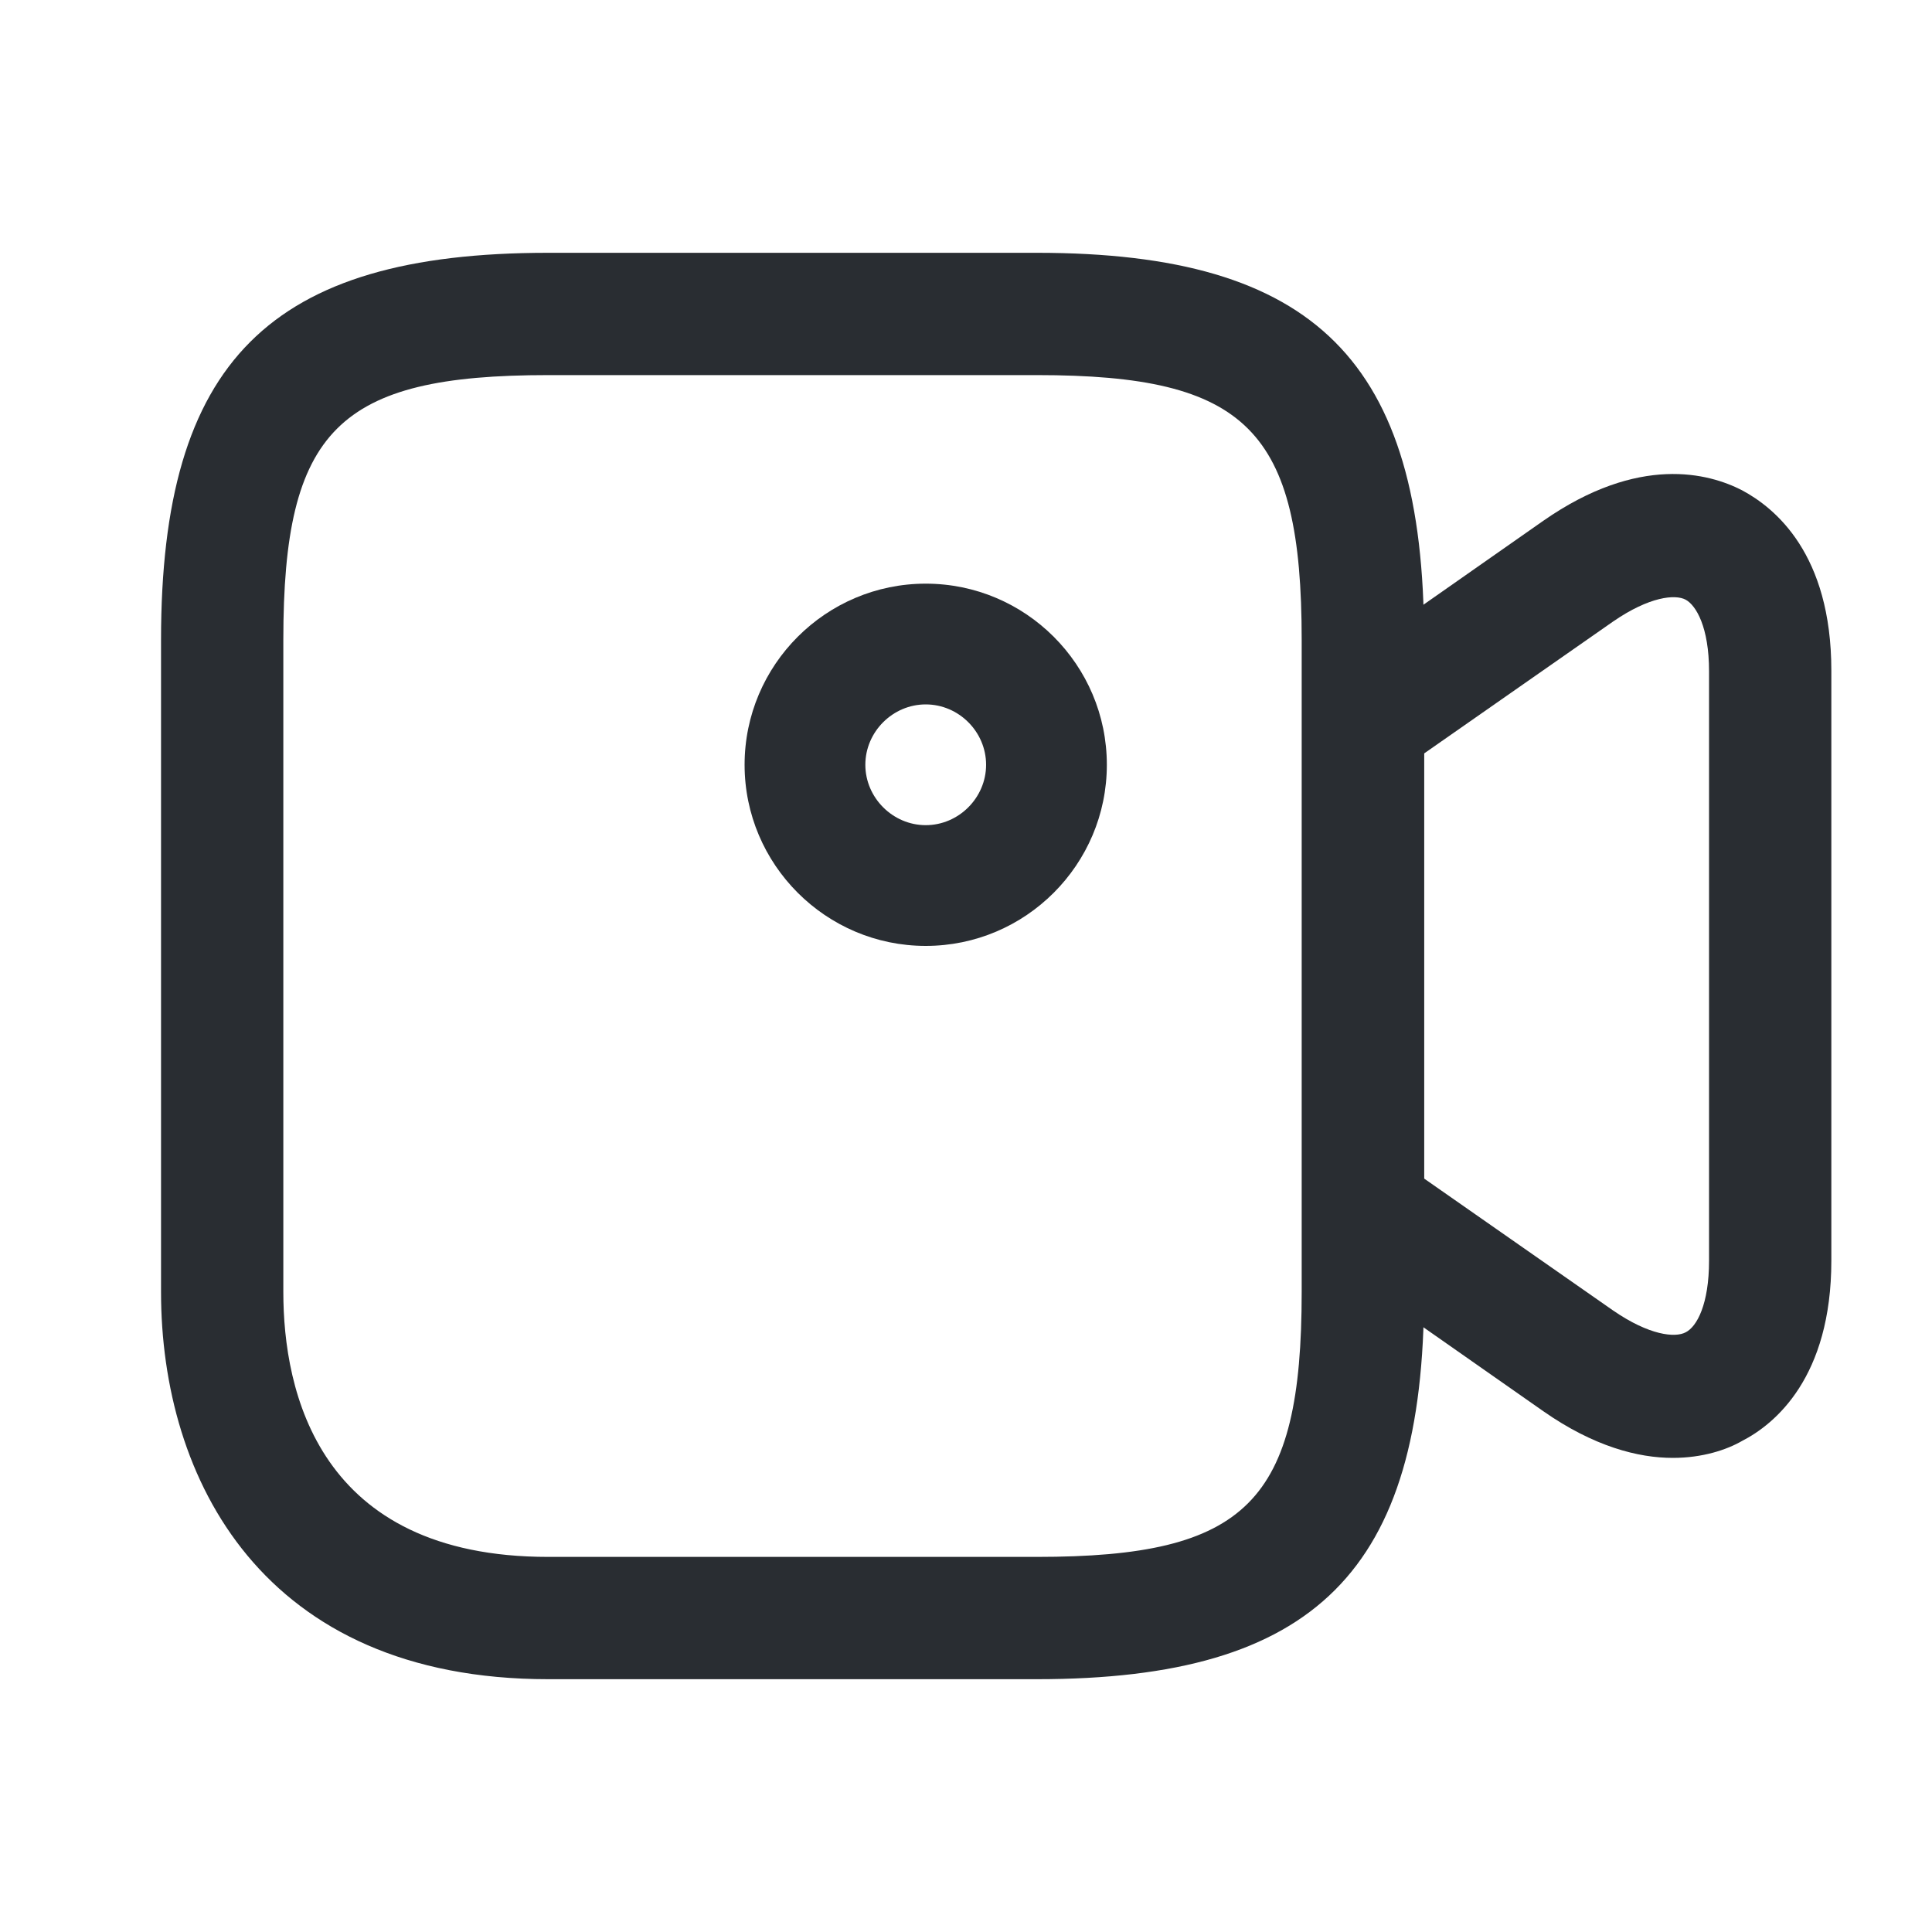
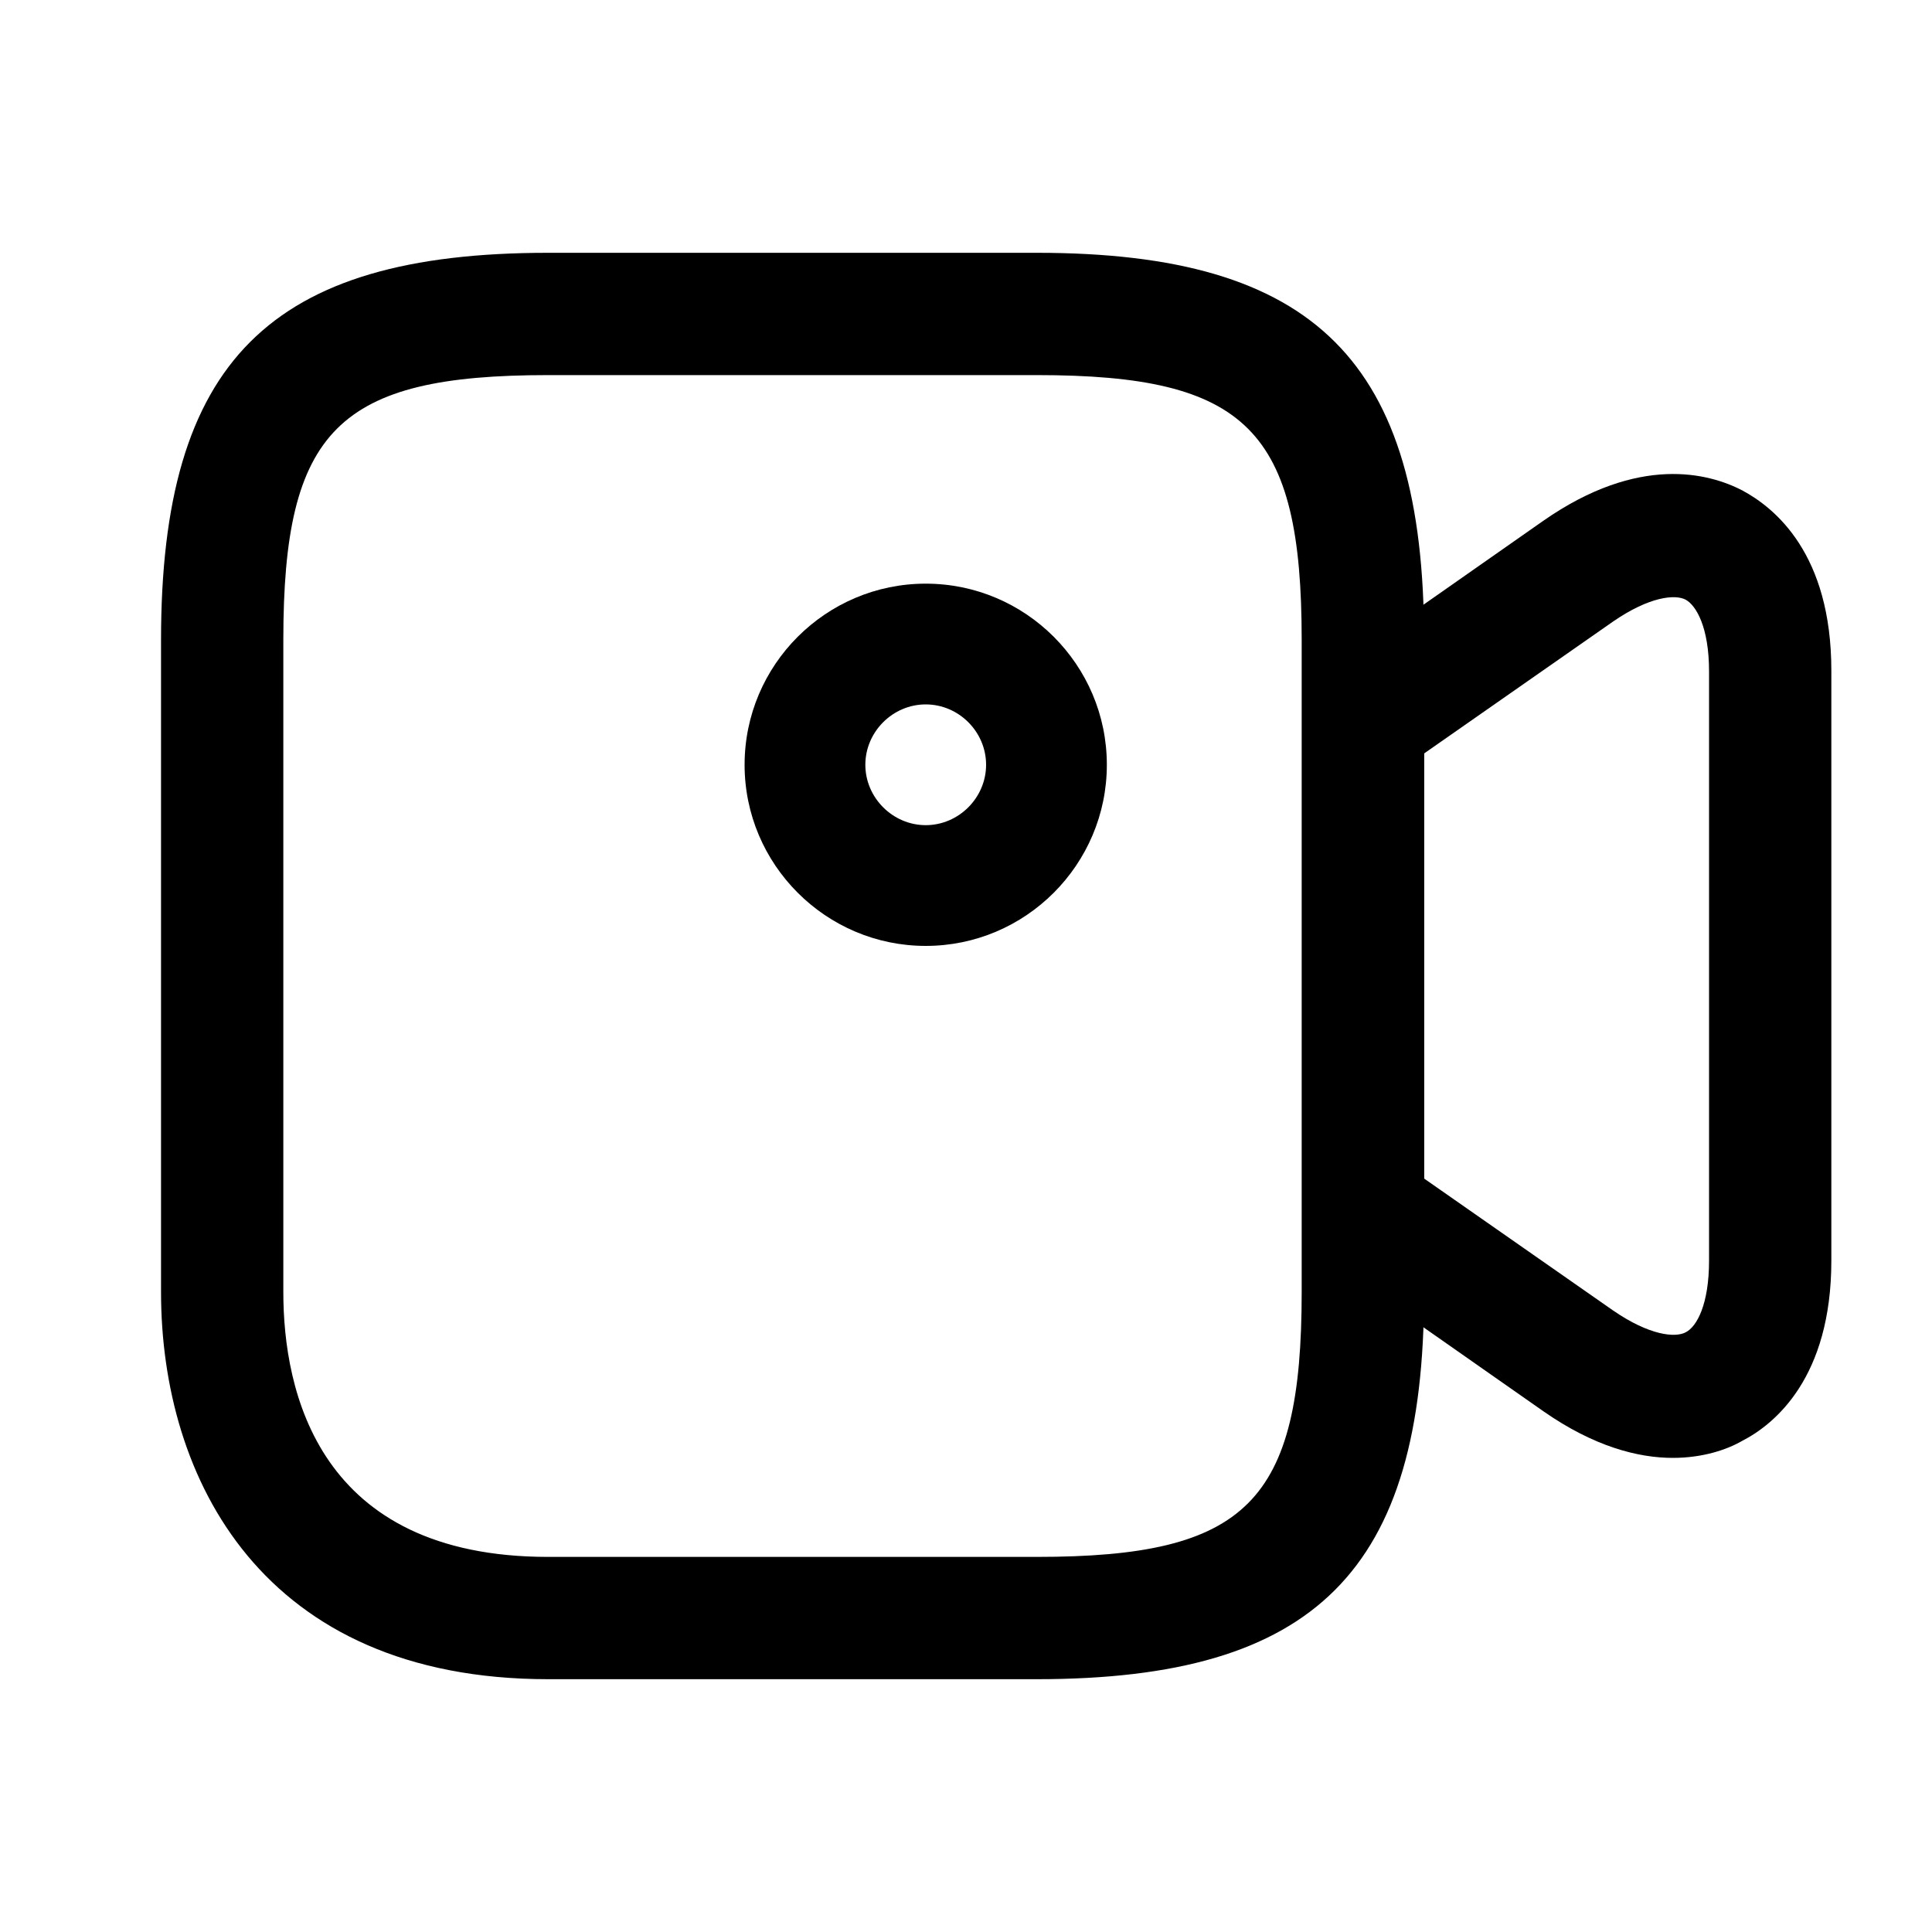
- <svg xmlns="http://www.w3.org/2000/svg" width="20" height="20" viewBox="0 0 20 20" fill="">
-   <path d="M10.733 17.383H5.675C2.717 17.383 1.667 15.308 1.667 13.375V6.625C1.667 3.742 2.792 2.617 5.675 2.617H10.733C13.617 2.617 14.742 3.742 14.742 6.625V13.375C14.742 16.258 13.617 17.383 10.733 17.383ZM5.675 3.883C3.5 3.883 2.933 4.45 2.933 6.625V13.375C2.933 14.4 3.292 16.117 5.675 16.117H10.733C12.908 16.117 13.475 15.55 13.475 13.375V6.625C13.475 4.45 12.908 3.883 10.733 3.883H5.675Z" fill="#292D32" />
-   <path d="M17.317 15.092C16.958 15.092 16.5 14.975 15.975 14.608L13.75 13.05C13.583 12.933 13.483 12.742 13.483 12.533V7.467C13.483 7.258 13.583 7.067 13.75 6.95L15.975 5.392C16.967 4.7 17.692 4.9 18.033 5.075C18.375 5.258 18.958 5.733 18.958 6.942V13.05C18.958 14.258 18.375 14.742 18.033 14.917C17.875 15.008 17.625 15.092 17.317 15.092ZM14.742 12.2L16.7 13.567C17.075 13.825 17.342 13.85 17.45 13.792C17.567 13.733 17.692 13.5 17.692 13.05V6.95C17.692 6.492 17.558 6.267 17.45 6.208C17.342 6.15 17.075 6.175 16.7 6.433L14.742 7.8V12.2Z" fill="#292D32" />
-   <path d="M9.583 9.792C8.55 9.792 7.708 8.95 7.708 7.917C7.708 6.883 8.55 6.042 9.583 6.042C10.617 6.042 11.458 6.883 11.458 7.917C11.458 8.95 10.617 9.792 9.583 9.792ZM9.583 7.292C9.242 7.292 8.958 7.575 8.958 7.917C8.958 8.258 9.242 8.542 9.583 8.542C9.925 8.542 10.208 8.258 10.208 7.917C10.208 7.575 9.925 7.292 9.583 7.292Z" fill="#292D32" />
+ <svg xmlns="http://www.w3.org/2000/svg" width="20" height="20" viewBox="0 0 20 20" fill="currentColor">
+   <path d="M10.733 17.383H5.675C2.717 17.383 1.667 15.308 1.667 13.375V6.625C1.667 3.742 2.792 2.617 5.675 2.617H10.733C13.617 2.617 14.742 3.742 14.742 6.625V13.375C14.742 16.258 13.617 17.383 10.733 17.383ZM5.675 3.883C3.5 3.883 2.933 4.45 2.933 6.625V13.375C2.933 14.4 3.292 16.117 5.675 16.117H10.733C12.908 16.117 13.475 15.55 13.475 13.375V6.625C13.475 4.45 12.908 3.883 10.733 3.883H5.675Z" fill="currentColor" />
+   <path d="M17.317 15.092C16.958 15.092 16.5 14.975 15.975 14.608L13.75 13.05C13.583 12.933 13.483 12.742 13.483 12.533V7.467C13.483 7.258 13.583 7.067 13.75 6.95L15.975 5.392C16.967 4.7 17.692 4.9 18.033 5.075C18.375 5.258 18.958 5.733 18.958 6.942V13.05C18.958 14.258 18.375 14.742 18.033 14.917C17.875 15.008 17.625 15.092 17.317 15.092ZM14.742 12.2L16.7 13.567C17.075 13.825 17.342 13.85 17.45 13.792C17.567 13.733 17.692 13.5 17.692 13.05V6.95C17.692 6.492 17.558 6.267 17.45 6.208C17.342 6.15 17.075 6.175 16.7 6.433L14.742 7.8V12.2Z" fill="currentColor" />
+   <path d="M9.583 9.792C8.55 9.792 7.708 8.95 7.708 7.917C7.708 6.883 8.55 6.042 9.583 6.042C10.617 6.042 11.458 6.883 11.458 7.917C11.458 8.95 10.617 9.792 9.583 9.792ZM9.583 7.292C9.242 7.292 8.958 7.575 8.958 7.917C8.958 8.258 9.242 8.542 9.583 8.542C9.925 8.542 10.208 8.258 10.208 7.917C10.208 7.575 9.925 7.292 9.583 7.292Z" fill="currentColor" />
</svg>
